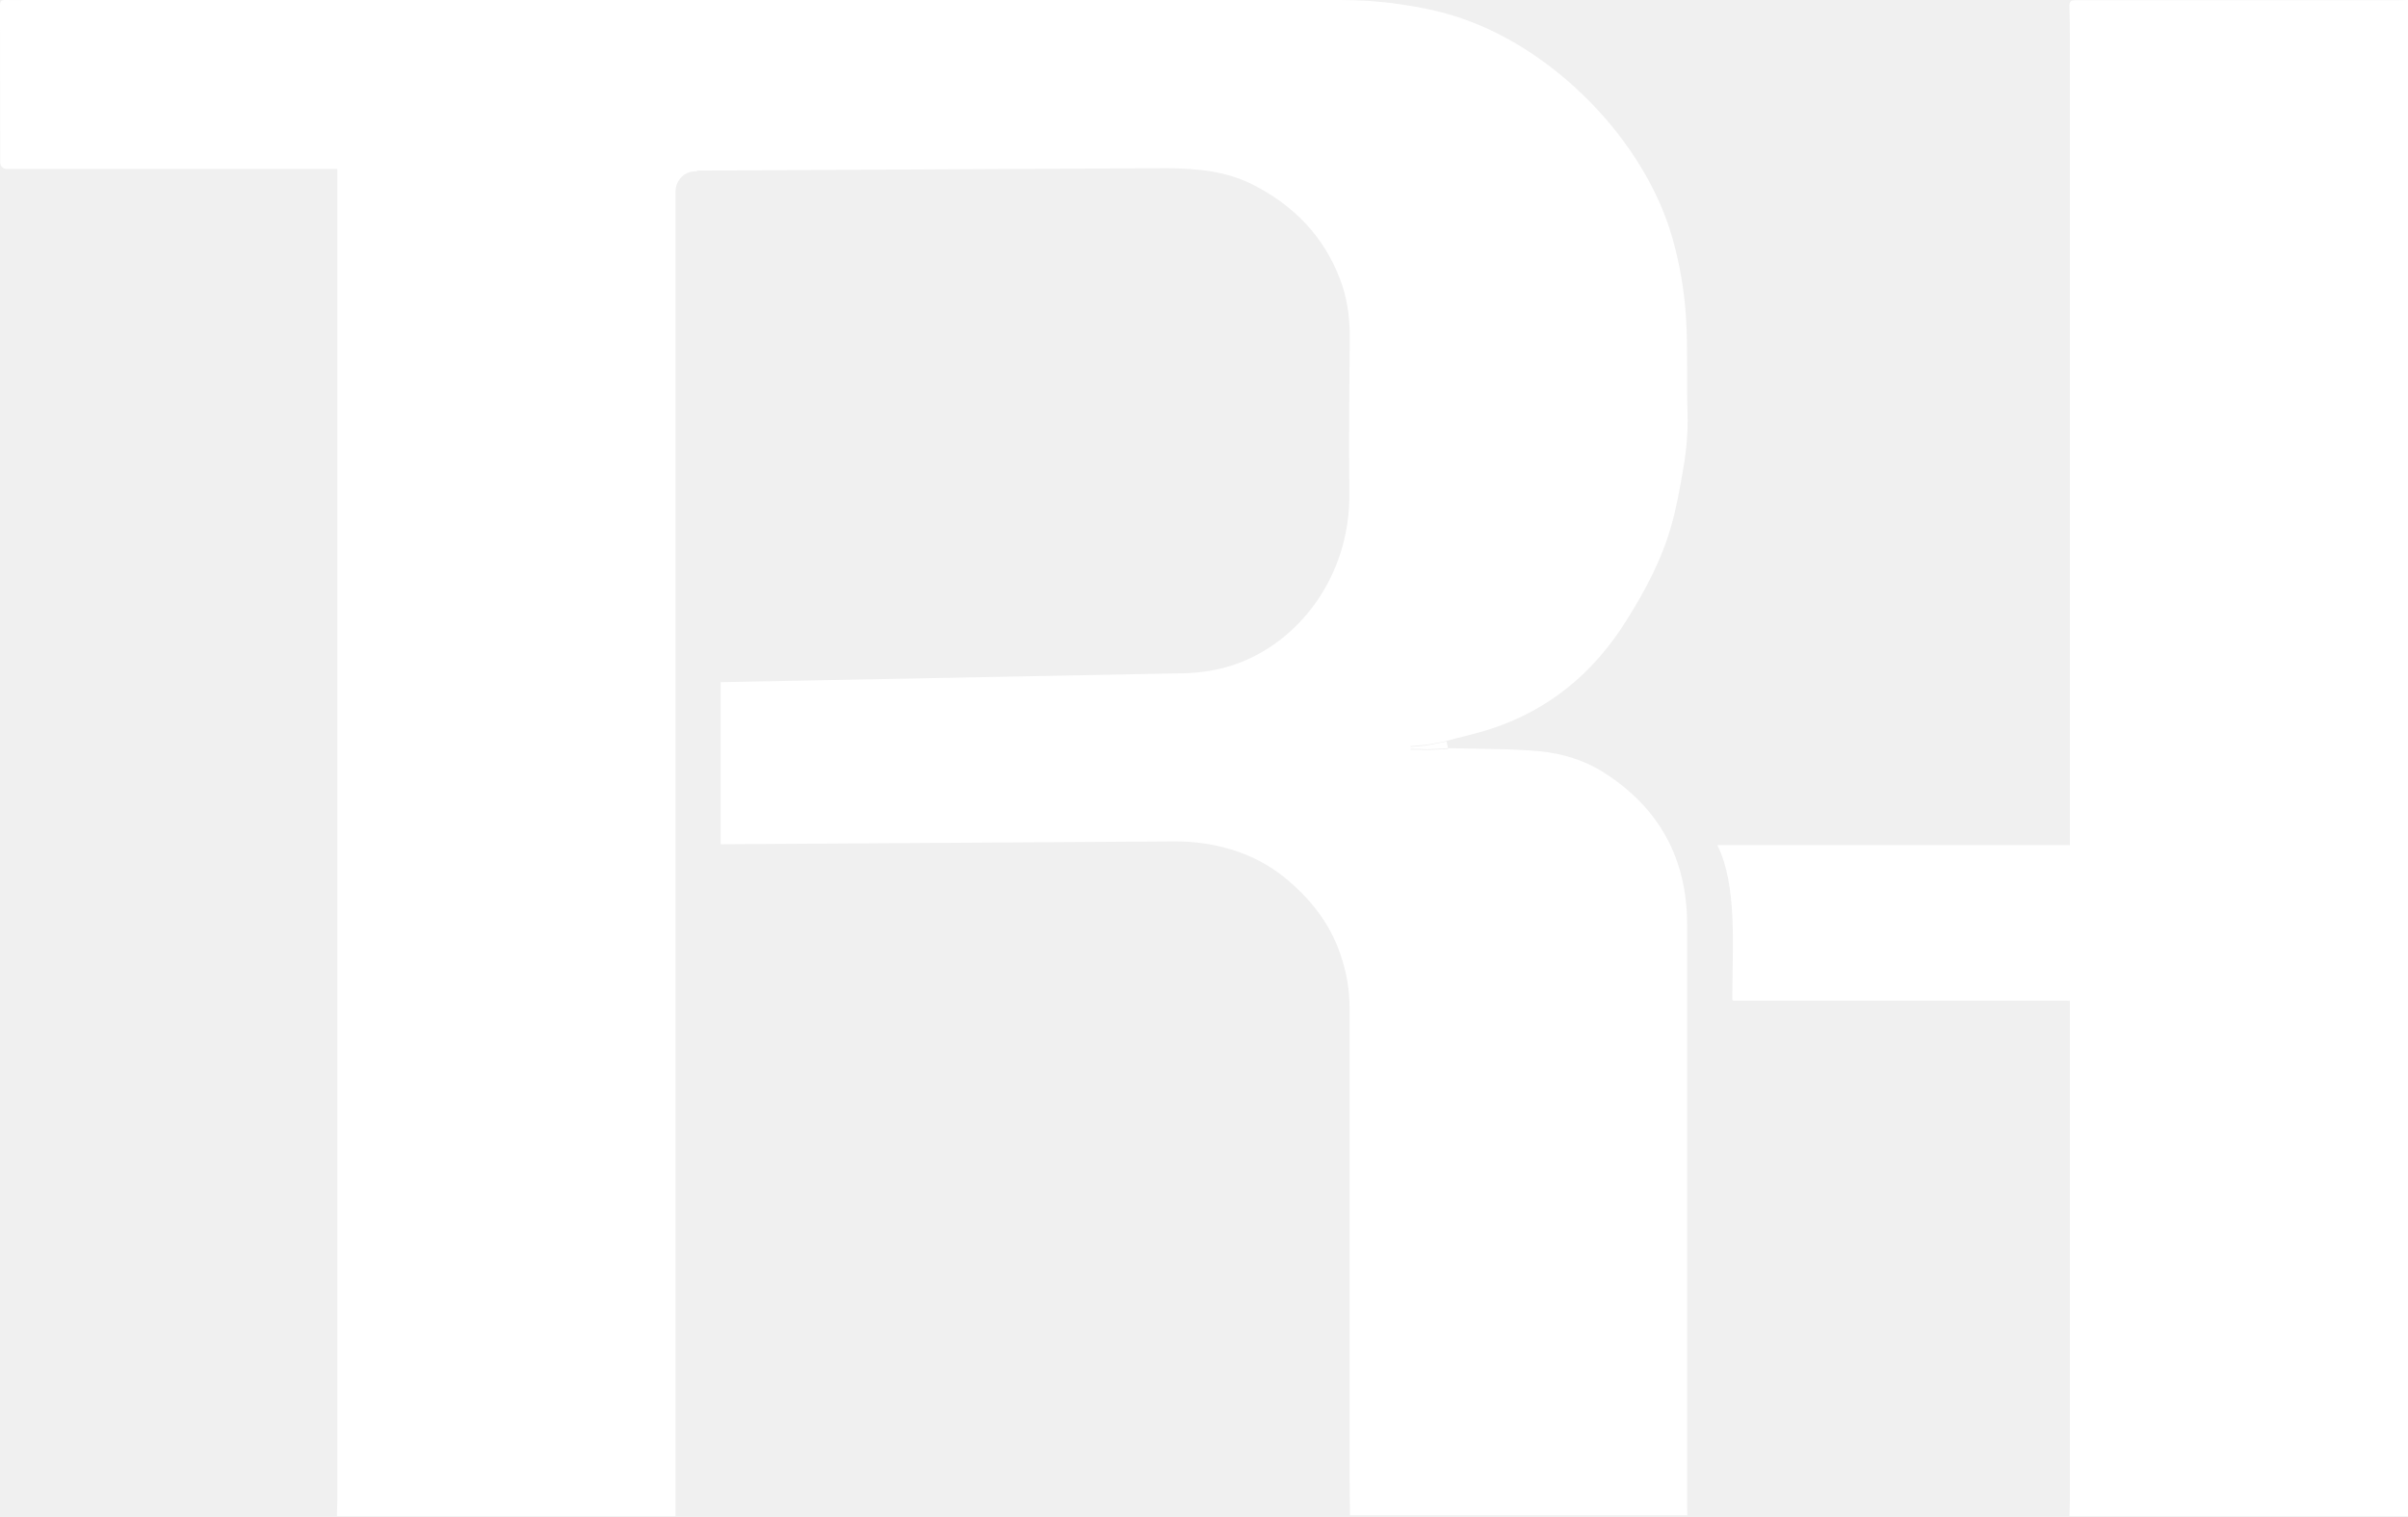
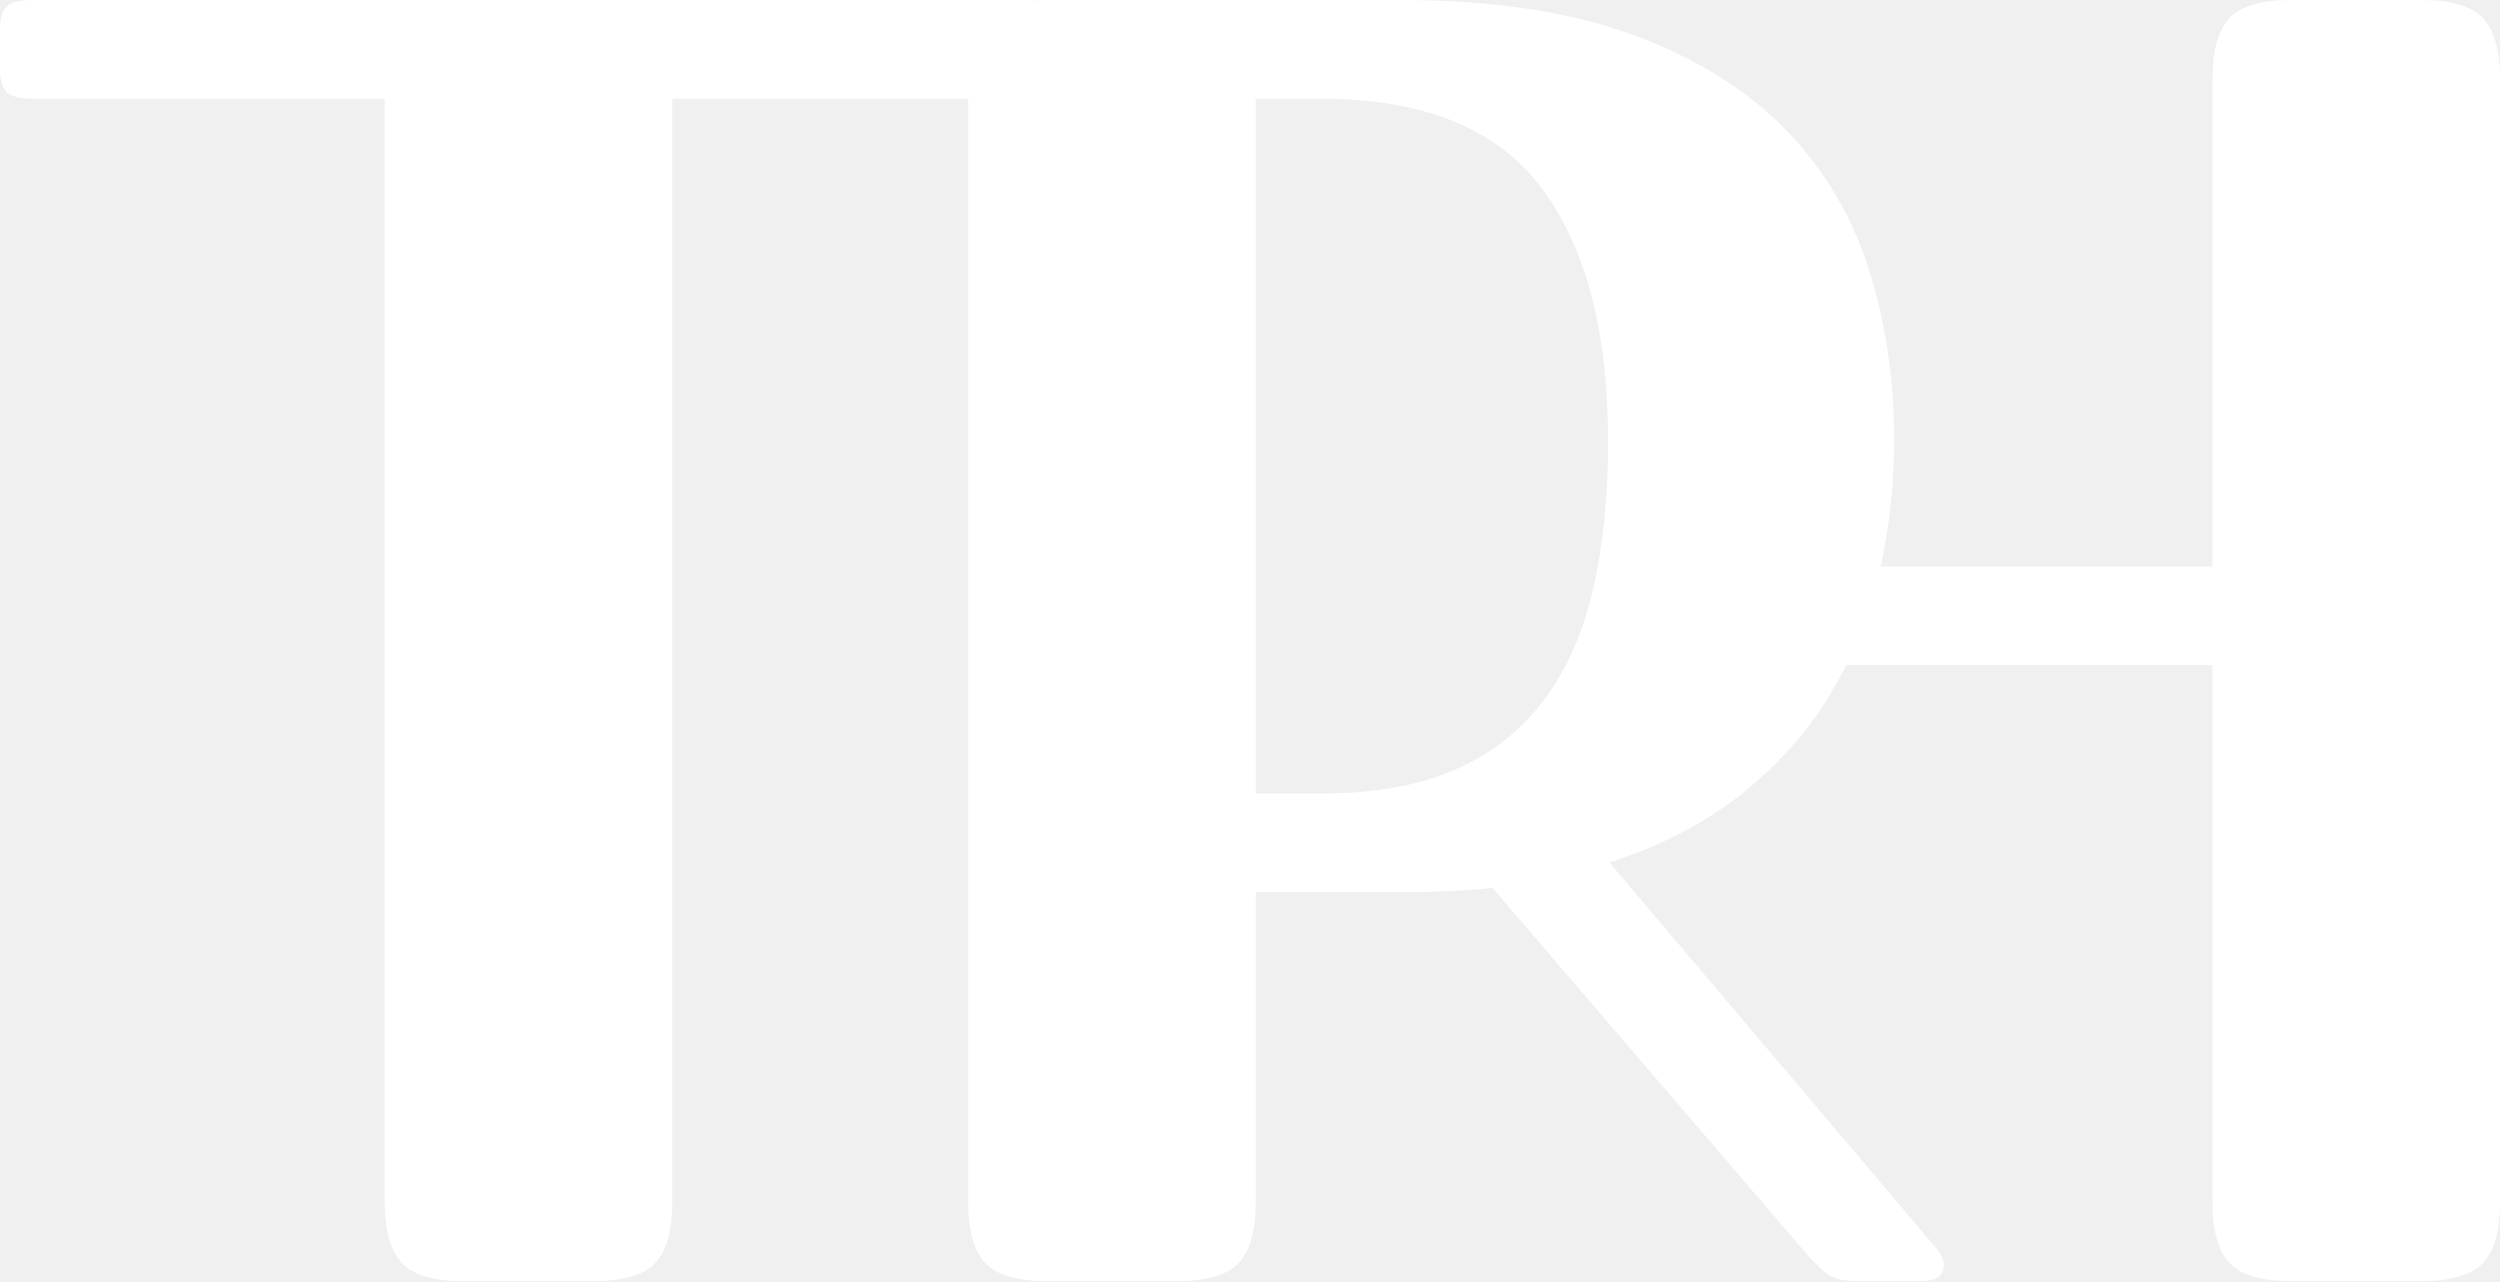
- <svg xmlns="http://www.w3.org/2000/svg" id="Layer_1" data-name="Layer 1" viewBox="0 0 118.85 74.83">
+ <svg xmlns="http://www.w3.org/2000/svg" id="Layer_1" data-name="Layer 1" viewBox="0 0 1176.21 602.75">
  <defs>
    <style>
      .cls-1 {
        fill: #fff;
      }
    </style>
  </defs>
-   <path class="cls-1" d="m34.39,8.46c-.57-.05-1.05.42-1.05,1v65.37h-16.71c0-.3.02-.6.02-.9,0-17.33,0-34.67,0-52,0-4.31,0-8.61,0-12.92,0-.22,0-.45,0-.67-.41,0-.76,0-1.11,0-5.07,0-10.14,0-15.21,0-.18,0-.32-.14-.32-.32C.01,5.43,0,2.85,0,.26,0,.09.04,0,.23,0c.34.01.68,0,1.02,0,21.63,0,43.25,0,64.88,0,.97,0,1.94.06,2.91.2s1.85.31,2.74.59c4.91,1.52,9.42,6.18,10.77,10.98.37,1.31.59,2.63.67,3.98.09,1.55.02,3.11.07,4.65.03.89-.05,1.79-.2,2.67-.17.99-.34,1.98-.62,2.94-.47,1.64-1.27,3.14-2.18,4.59-1.63,2.62-3.86,4.47-6.81,5.41-.73.23-1.48.39-2.21.59l-.81.15-.84.08v.13c.28,0,.56.01.85.02.34-.02.68-.03,1.01-.05,1.02.02,2.03.03,3.05.06.48.02.97.05,1.45.09,1.12.11,2.23.44,3.18,1.05,2.76,1.76,4.11,4.28,4.11,7.51,0,9.45,0,18.9,0,28.34,0,.27,0,.54.01.81h-16.65c0-.7-.02-1.4-.02-2.09,0-7.66,0-15.31,0-22.97,0-.9-.16-1.78-.45-2.62-.53-1.57-1.53-2.81-2.81-3.84-1.5-1.2-3.42-1.74-5.34-1.74l-22.44.14v-8l22.35-.43c1.01.01,2-.1,2.96-.42,3.22-1.08,5.77-4.38,5.72-8.49-.03-2.66,0-5.16.02-7.75,0-.96-.14-1.91-.48-2.8-.81-2.13-2.3-3.65-4.31-4.67-1.32-.67-2.75-.79-4.2-.81l-23.23.12Zm51.16,40.93c.06,0,.12,0,.18,0,5.39,0,10.77,0,16.16,0,.09,0,.17,0,.27.01,0,.1,0,.18,0,.26,0,8.11,0,16.22,0,24.33,0,.28-.01.56-.02.84h16.71V0c-.17,0-.35.01-.52.01-5.3,0-10.6,0-15.9,0-.25,0-.3.1-.29.32.02.56.02,1.12.02,1.67,0,13.1,0,26.19,0,39.29,0,.08.41.33.4.42h-17.8c1,2,.74,5.04.74,7.64.02.01.03.03.05.04Zm-15.09-12.6c0,.08,0,.15,0,.23.34-.02.68-.03,1.01-.05-.02-.12-.04-.25-.07-.37-.32.06-.63.13-.95.19Zm-.84.08v.13c.28,0,.56.01.85.02,0-.08,0-.15,0-.23-.28.03-.56.05-.84.08Zm15.89,12.48s.03.03.05.04c-.02-.01-.03-.03-.05-.04Zm17.56-7.64l-.91-.42v.42h.91Z" />
+   <path class="cls-1" d="m495,3.32c1.99,2.22,2.99,5.75,2.99,10.61v18.57c0,4.87-.99,8.4-2.99,10.61-1.99,2.22-6.08,3.32-12.26,3.32h-166.44v519.2c0,13.26-2.65,22.76-7.96,28.51-5.3,5.74-15.03,8.62-29.18,8.62h-61.01c-14.15,0-23.87-2.88-29.18-8.62-5.3-5.75-7.96-15.25-7.96-28.51V46.42H15.25c-6.2,0-10.28-1.1-12.27-3.32-1.99-2.21-2.99-5.74-2.99-10.61V13.92C0,9.07.99,5.53,2.99,3.32,4.97,1.11,9.06,0,15.25,0h467.48c6.18,0,10.28,1.11,12.26,3.32Z" />
+   <path class="cls-1" d="m590.81,419.74v145.88c0,13.26-2.65,22.76-7.96,28.51-5.3,5.74-15.03,8.62-29.18,8.62h-61.01c-14.15,0-23.87-2.88-29.18-8.62-5.3-5.75-7.96-15.25-7.96-28.51V37.13c0-13.26,2.65-22.76,7.96-28.51,5.31-5.74,15.02-8.62,29.18-8.62h165.77c43.32,0,79.79,5.42,109.41,16.25,29.61,10.84,53.6,25.64,71.95,44.43,18.34,18.8,31.5,40.78,39.46,65.98,7.96,25.2,11.93,51.95,11.93,80.24,0,22.11-2.43,43.33-7.29,63.66-4.87,20.34-12.6,39.24-23.21,56.69-10.61,17.47-24.43,32.94-41.44,46.42-17.02,13.49-37.69,24.2-62,32.16l154.5,182.35c2.65,3.53,3.42,6.85,2.32,9.95-1.11,3.09-4.76,4.64-10.94,4.64h-26.52c-7.08,0-11.94-.66-14.59-1.99-2.65-1.33-6.41-4.64-11.27-9.95l-148.53-173.07c-13.26,1.33-27.63,1.99-43.1,1.99h-68.3Zm0-373.32v326.91h31.16c24.31,0,44.98-3.65,62-10.94,17.01-7.29,30.94-18.01,41.78-32.16,10.83-14.14,18.67-31.5,23.54-52.05,4.86-20.56,7.29-44.1,7.29-70.62,0-51.72-10.51-91.51-31.5-119.36-21-27.85-55.6-41.78-103.77-41.78h-30.5Z" />
+   <path class="cls-1" d="m830.73,266.56h210.2V37.13c0-13.26,2.65-22.76,7.96-28.51,5.3-5.74,15.02-8.62,29.18-8.62h61.01c14.14,0,23.87,2.88,29.18,8.62,5.3,5.75,7.96,15.25,7.96,28.51v528.49c0,13.26-2.65,22.76-7.96,28.51-5.3,5.74-15.03,8.62-29.18,8.62h-61.01c-14.15,0-23.87-2.88-29.18-8.62-5.3-5.75-7.96-15.25-7.96-28.51v-252.64h-210.2" />
</svg>
